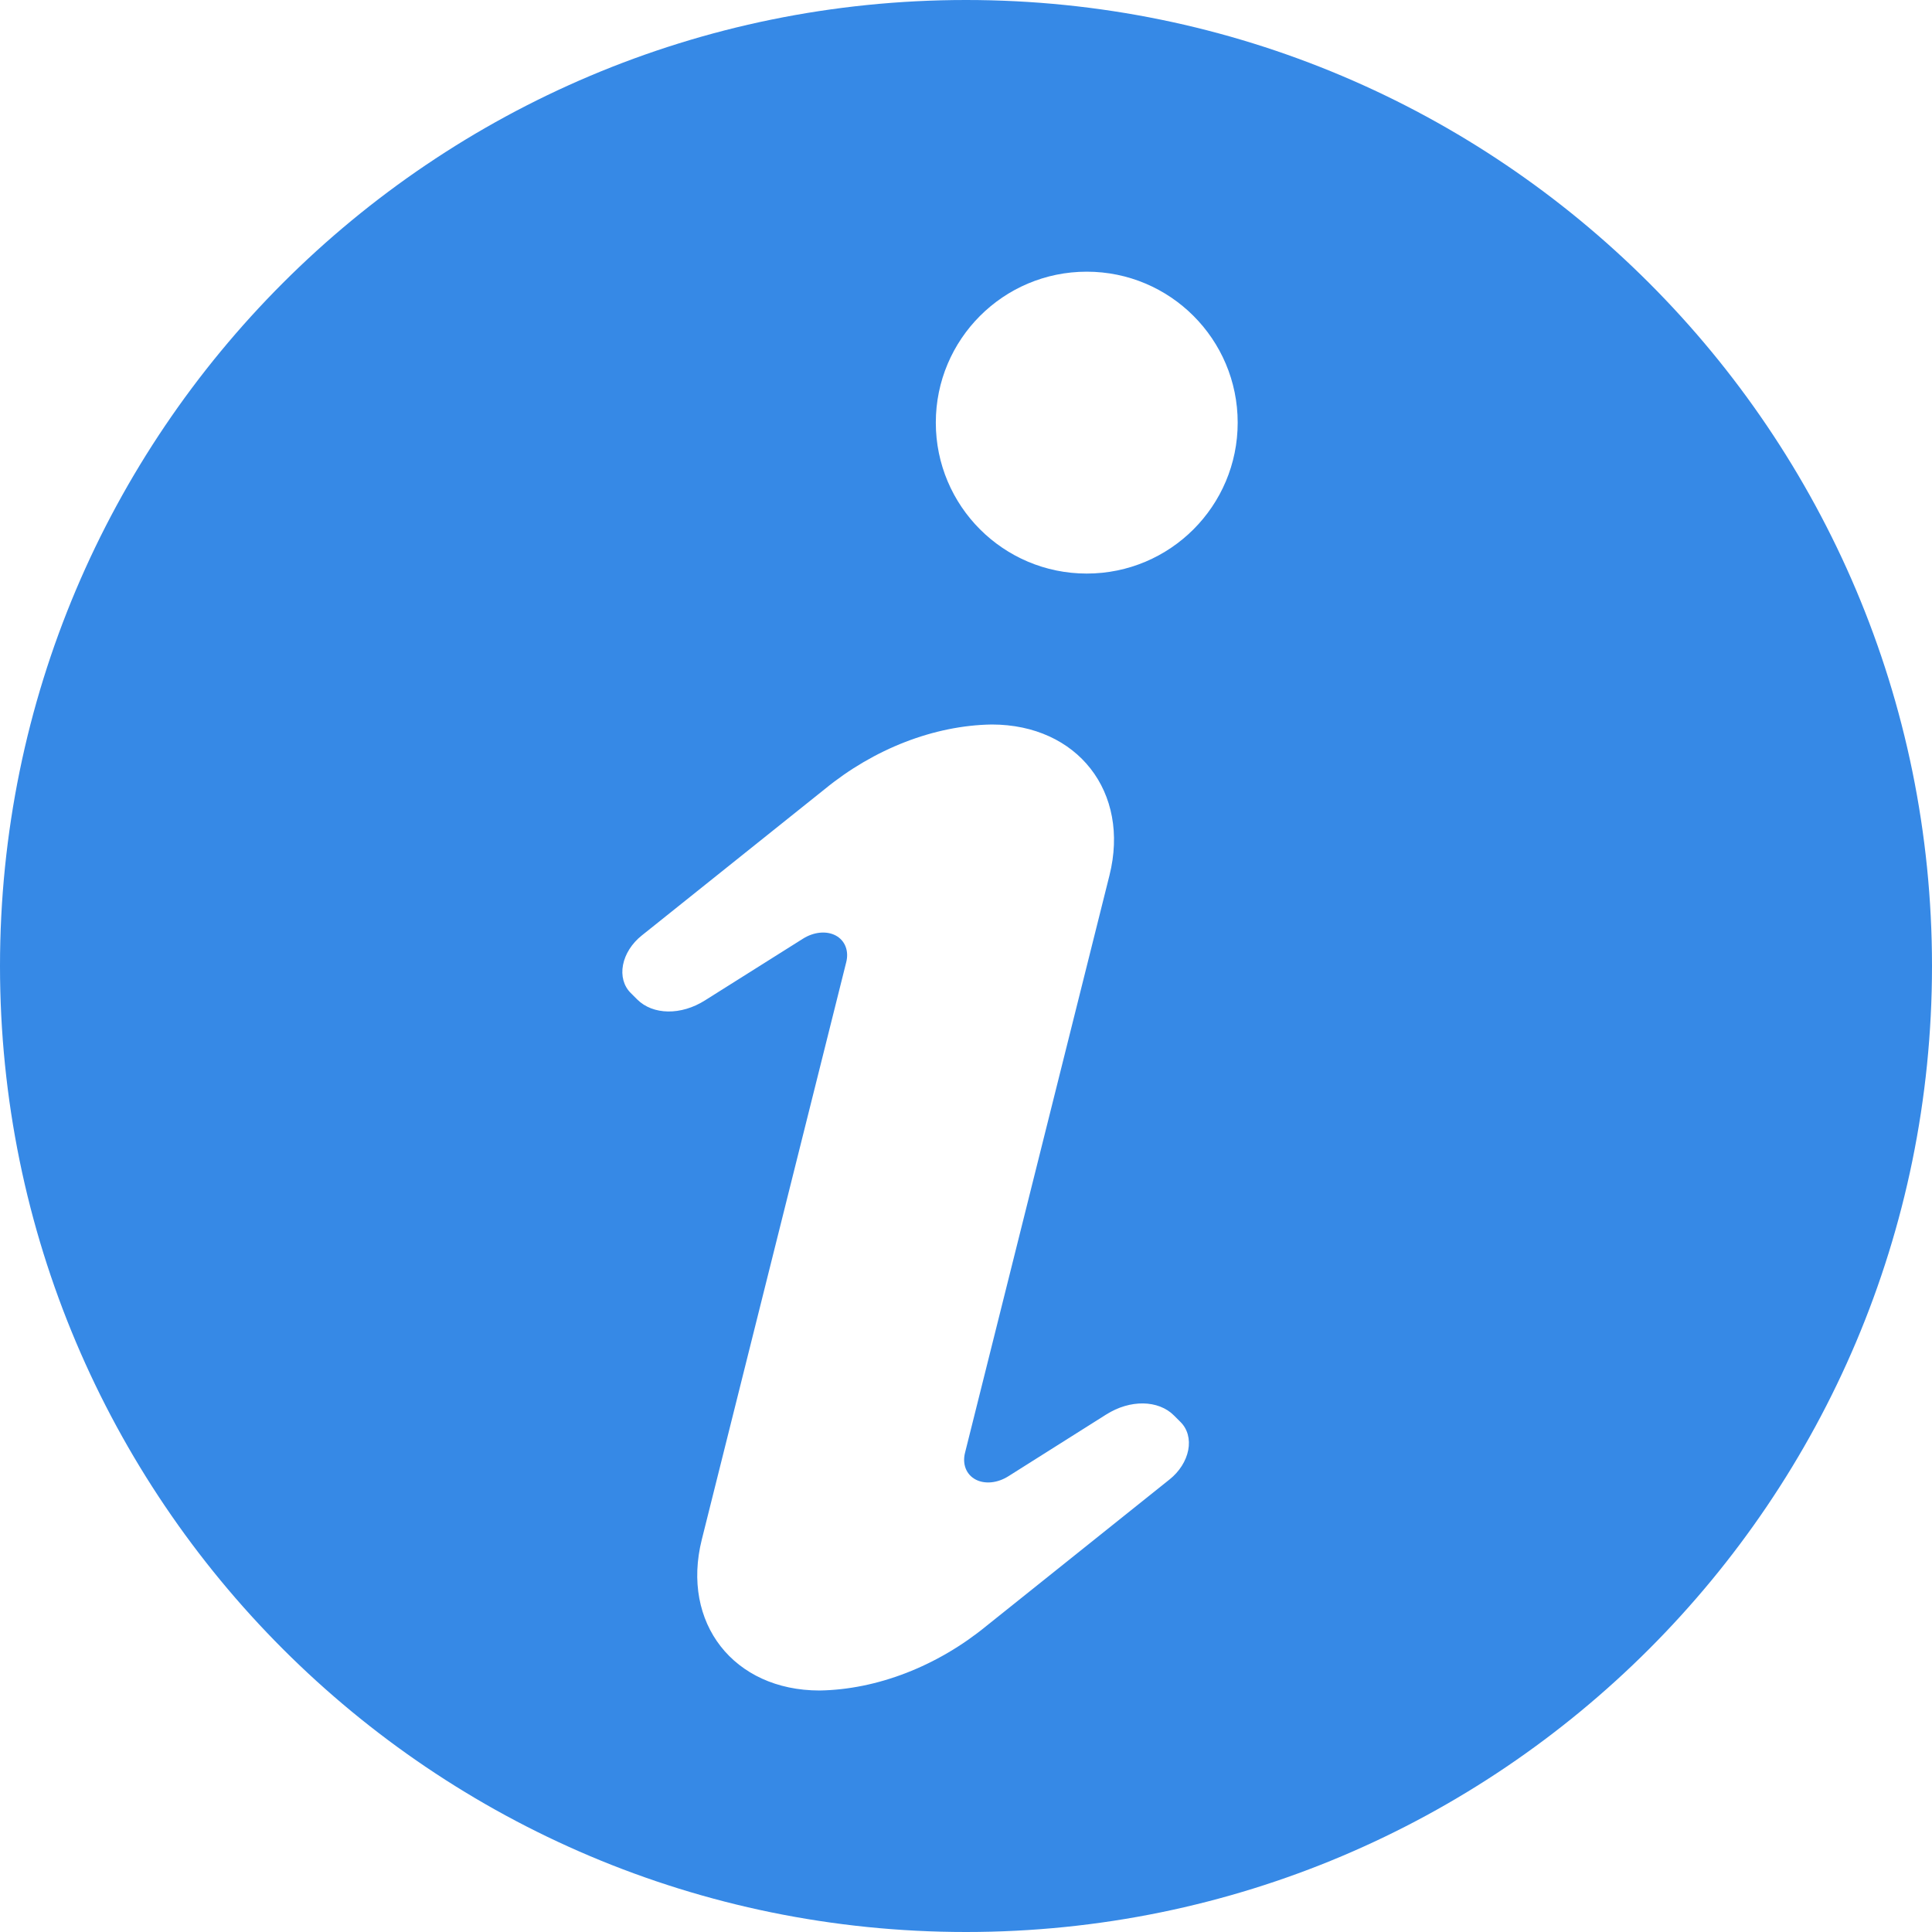
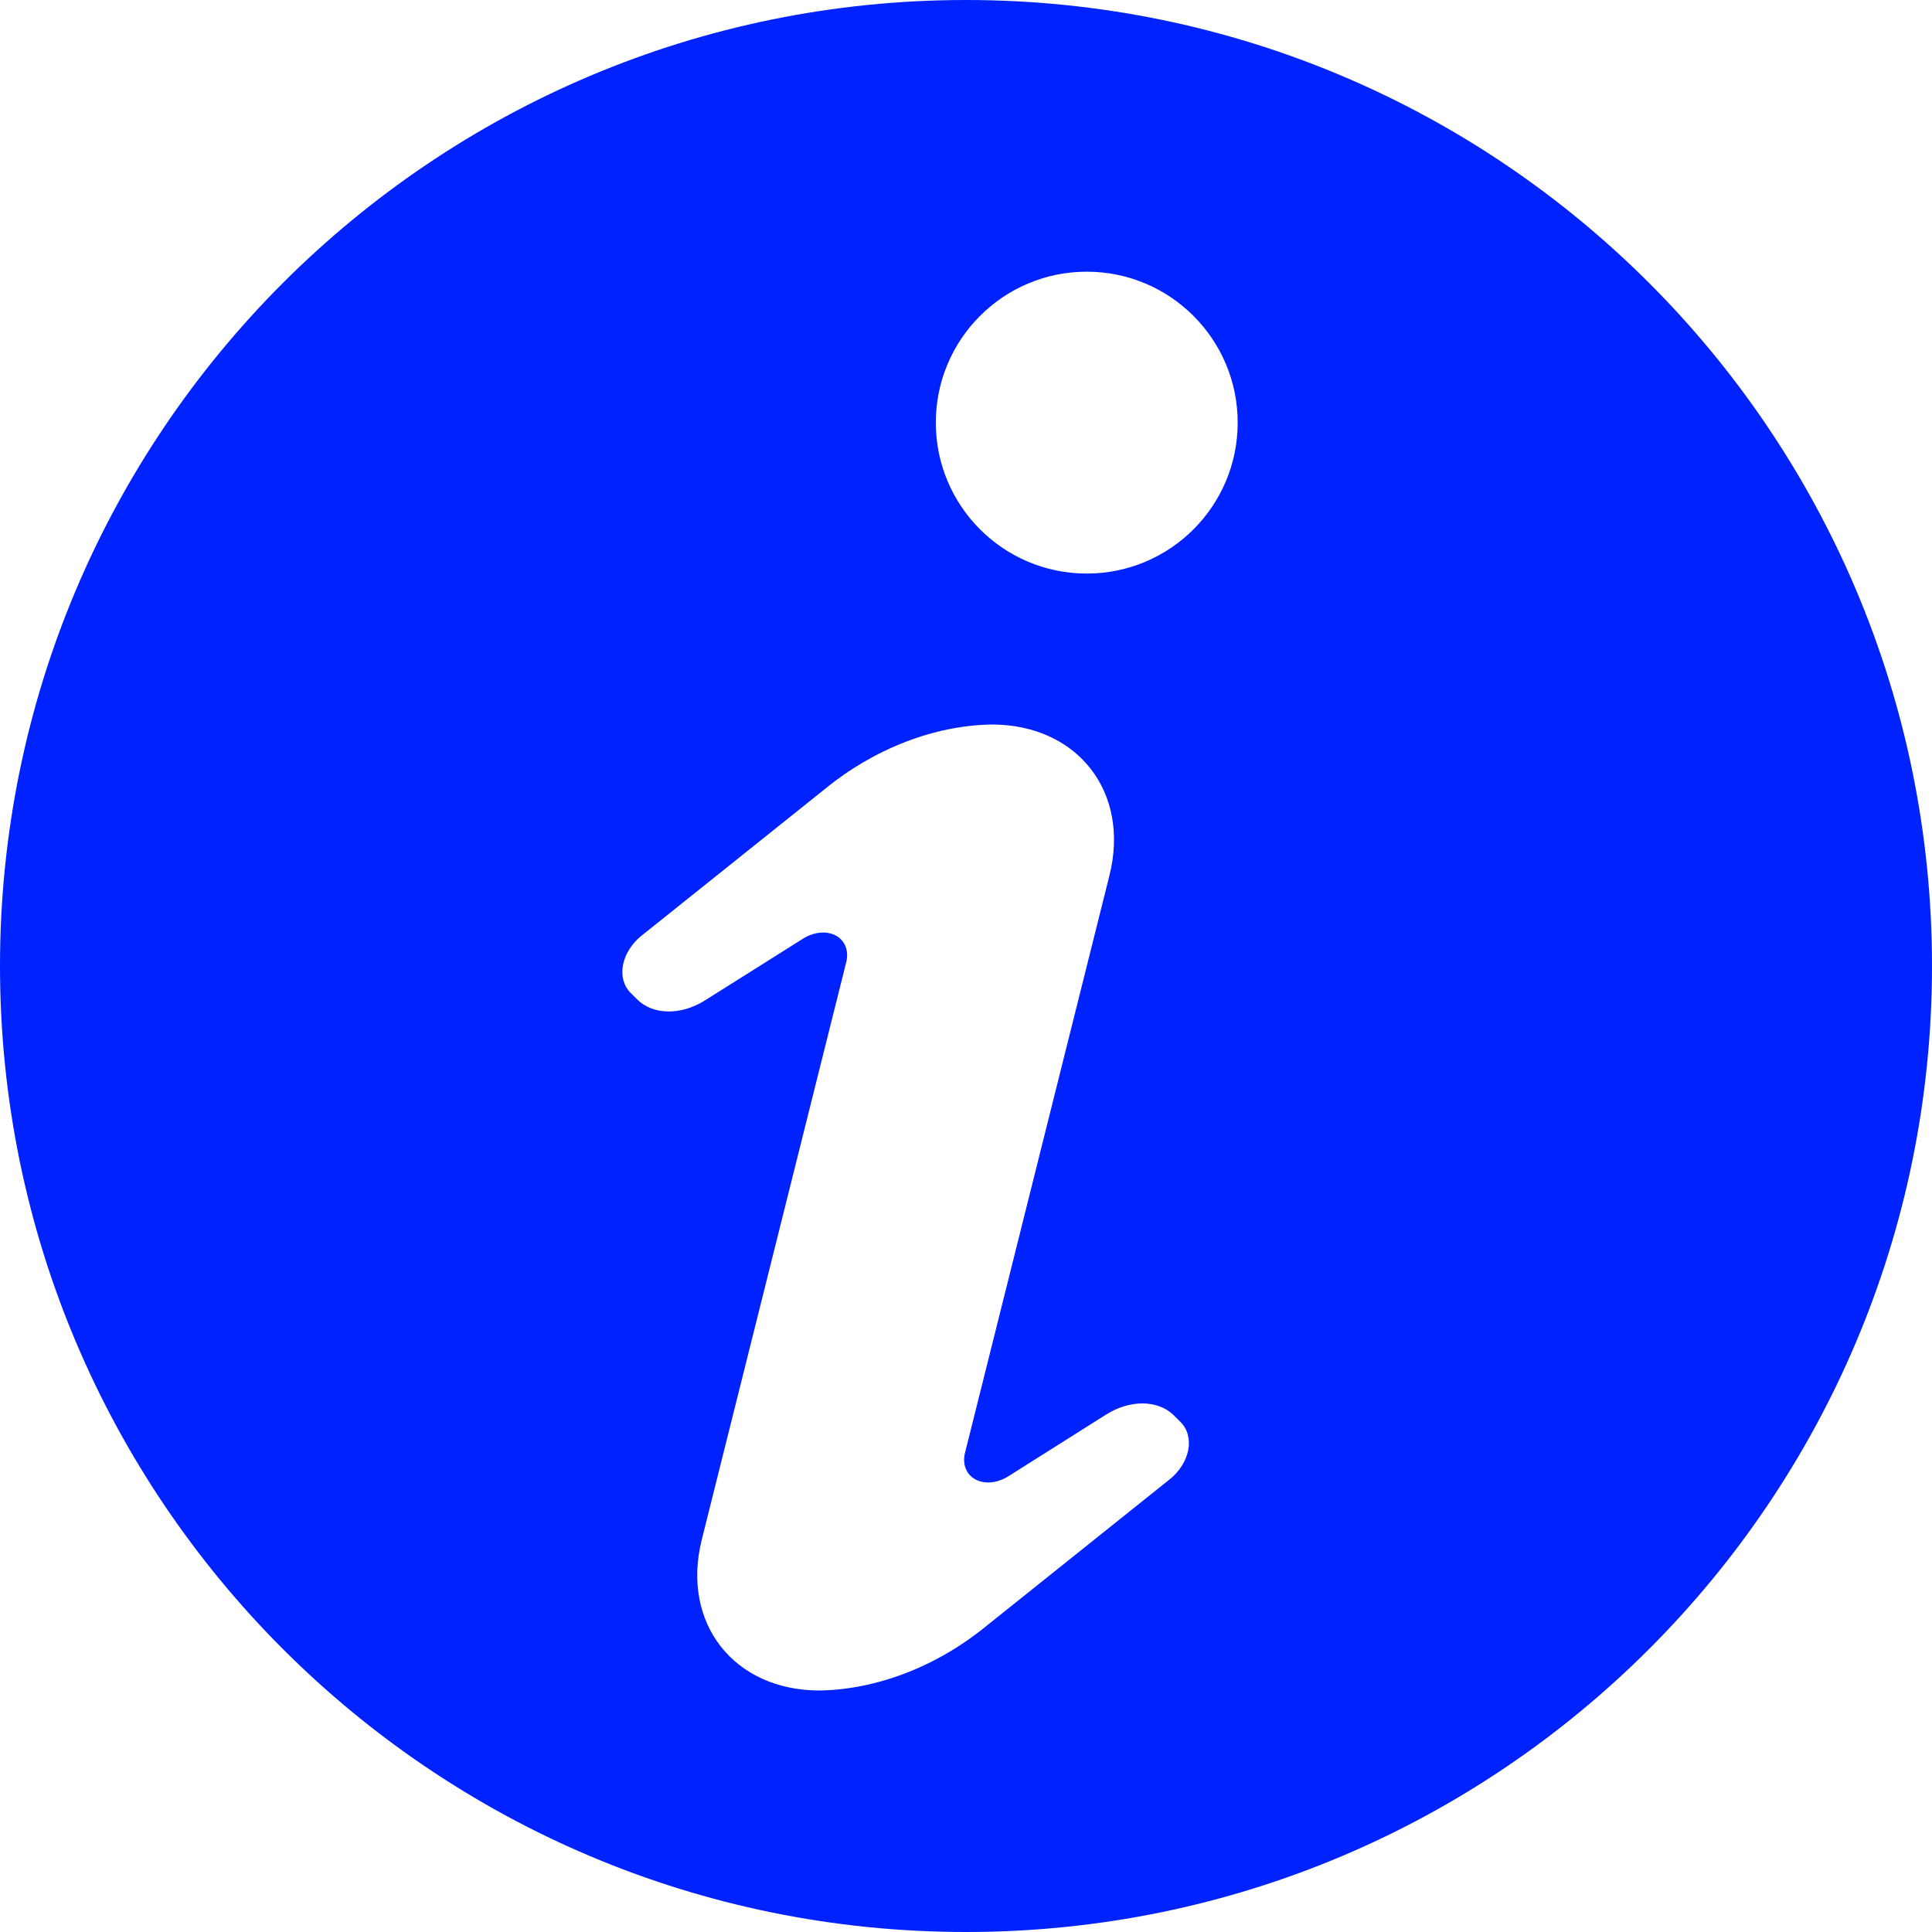
- <svg xmlns="http://www.w3.org/2000/svg" id="svg1" width="16" height="16" version="1.1">
-   <defs id="defs1" />
-   <path id="path4" style="fill:#3689e6" d="M 8 0 A 8 8 0 0 0 0 8 A 8 8 0 0 0 8 16 A 8 8 0 0 0 16 8 A 8 8 0 0 0 8 0 z M 9 2.25 A 1.25 1.25 0 0 1 10.25 3.5 A 1.25 1.25 0 0 1 9 4.75 A 1.25 1.25 0 0 1 7.75 3.5 A 1.25 1.25 0 0 1 9 2.25 z M 8.213 6 A 1.121 1.436 52.018 0 1 9.188 7.25 L 7.992 12.031 A 0.22 0.282 52.018 0 0 8.352 12.225 L 9.16 11.715 A 0.393 0.503 52.018 0 1 9.723 11.723 L 9.777 11.777 A 0.29 0.371 52.018 0 1 9.686 12.252 L 8.172 13.463 A 1.527 1.956 52.018 0 1 6.787 14 A 1.121 1.436 52.018 0 1 5.812 12.75 L 7.008 7.969 A 0.22 0.282 52.018 0 0 6.648 7.775 L 5.838 8.285 A 0.393 0.503 52.018 0 1 5.277 8.277 L 5.223 8.223 A 0.29 0.371 52.018 0 1 5.314 7.748 L 6.828 6.537 A 1.527 1.956 52.018 0 1 8.213 6 z " />
+ <svg xmlns="http://www.w3.org/2000/svg" xmlns:ns1="https://www.gtk.org/grappa" ns1:version="1" ns1:state="0" id="svg1" width="16" height="16">
+   <path id="path4" class="" fill="url(#gpa:accent) rgb(0,34,255)" fill-opacity="1" fill-rule="nonzero" d="M 8 0 A 8 8 0 0 0 0 8 A 8 8 0 0 0 8 16 A 8 8 0 0 0 16 8 A 8 8 0 0 0 8 0 Z M 9 2.25 A 1.25 1.25 0 0 1 10.25 3.5 A 1.25 1.25 0 0 1 9 4.75 A 1.25 1.25 0 0 1 7.75 3.5 A 1.25 1.25 0 0 1 9 2.25 Z M 8.213 6 A 1.121 1.436 52.018 0 1 9.188 7.25 L 7.992 12.031 A 0.22 0.282 52.018 0 0 8.352 12.225 L 9.16 11.715 A 0.393 0.503 52.018 0 1 9.723 11.723 L 9.777 11.777 A 0.29 0.371 52.018 0 1 9.686 12.252 L 8.172 13.463 A 1.527 1.956 52.018 0 1 6.787 14 A 1.121 1.436 52.018 0 1 5.812 12.75 L 7.008 7.969 A 0.22 0.282 52.018 0 0 6.648 7.775 L 5.838 8.285 A 0.393 0.503 52.018 0 1 5.277 8.277 L 5.223 8.223 A 0.29 0.371 52.018 0 1 5.314 7.748 L 6.828 6.537 A 1.527 1.956 52.018 0 1 8.213 6 Z" ns1:animation-repeat="0" ns1:animation-segment="0">
+   </path>
</svg>
